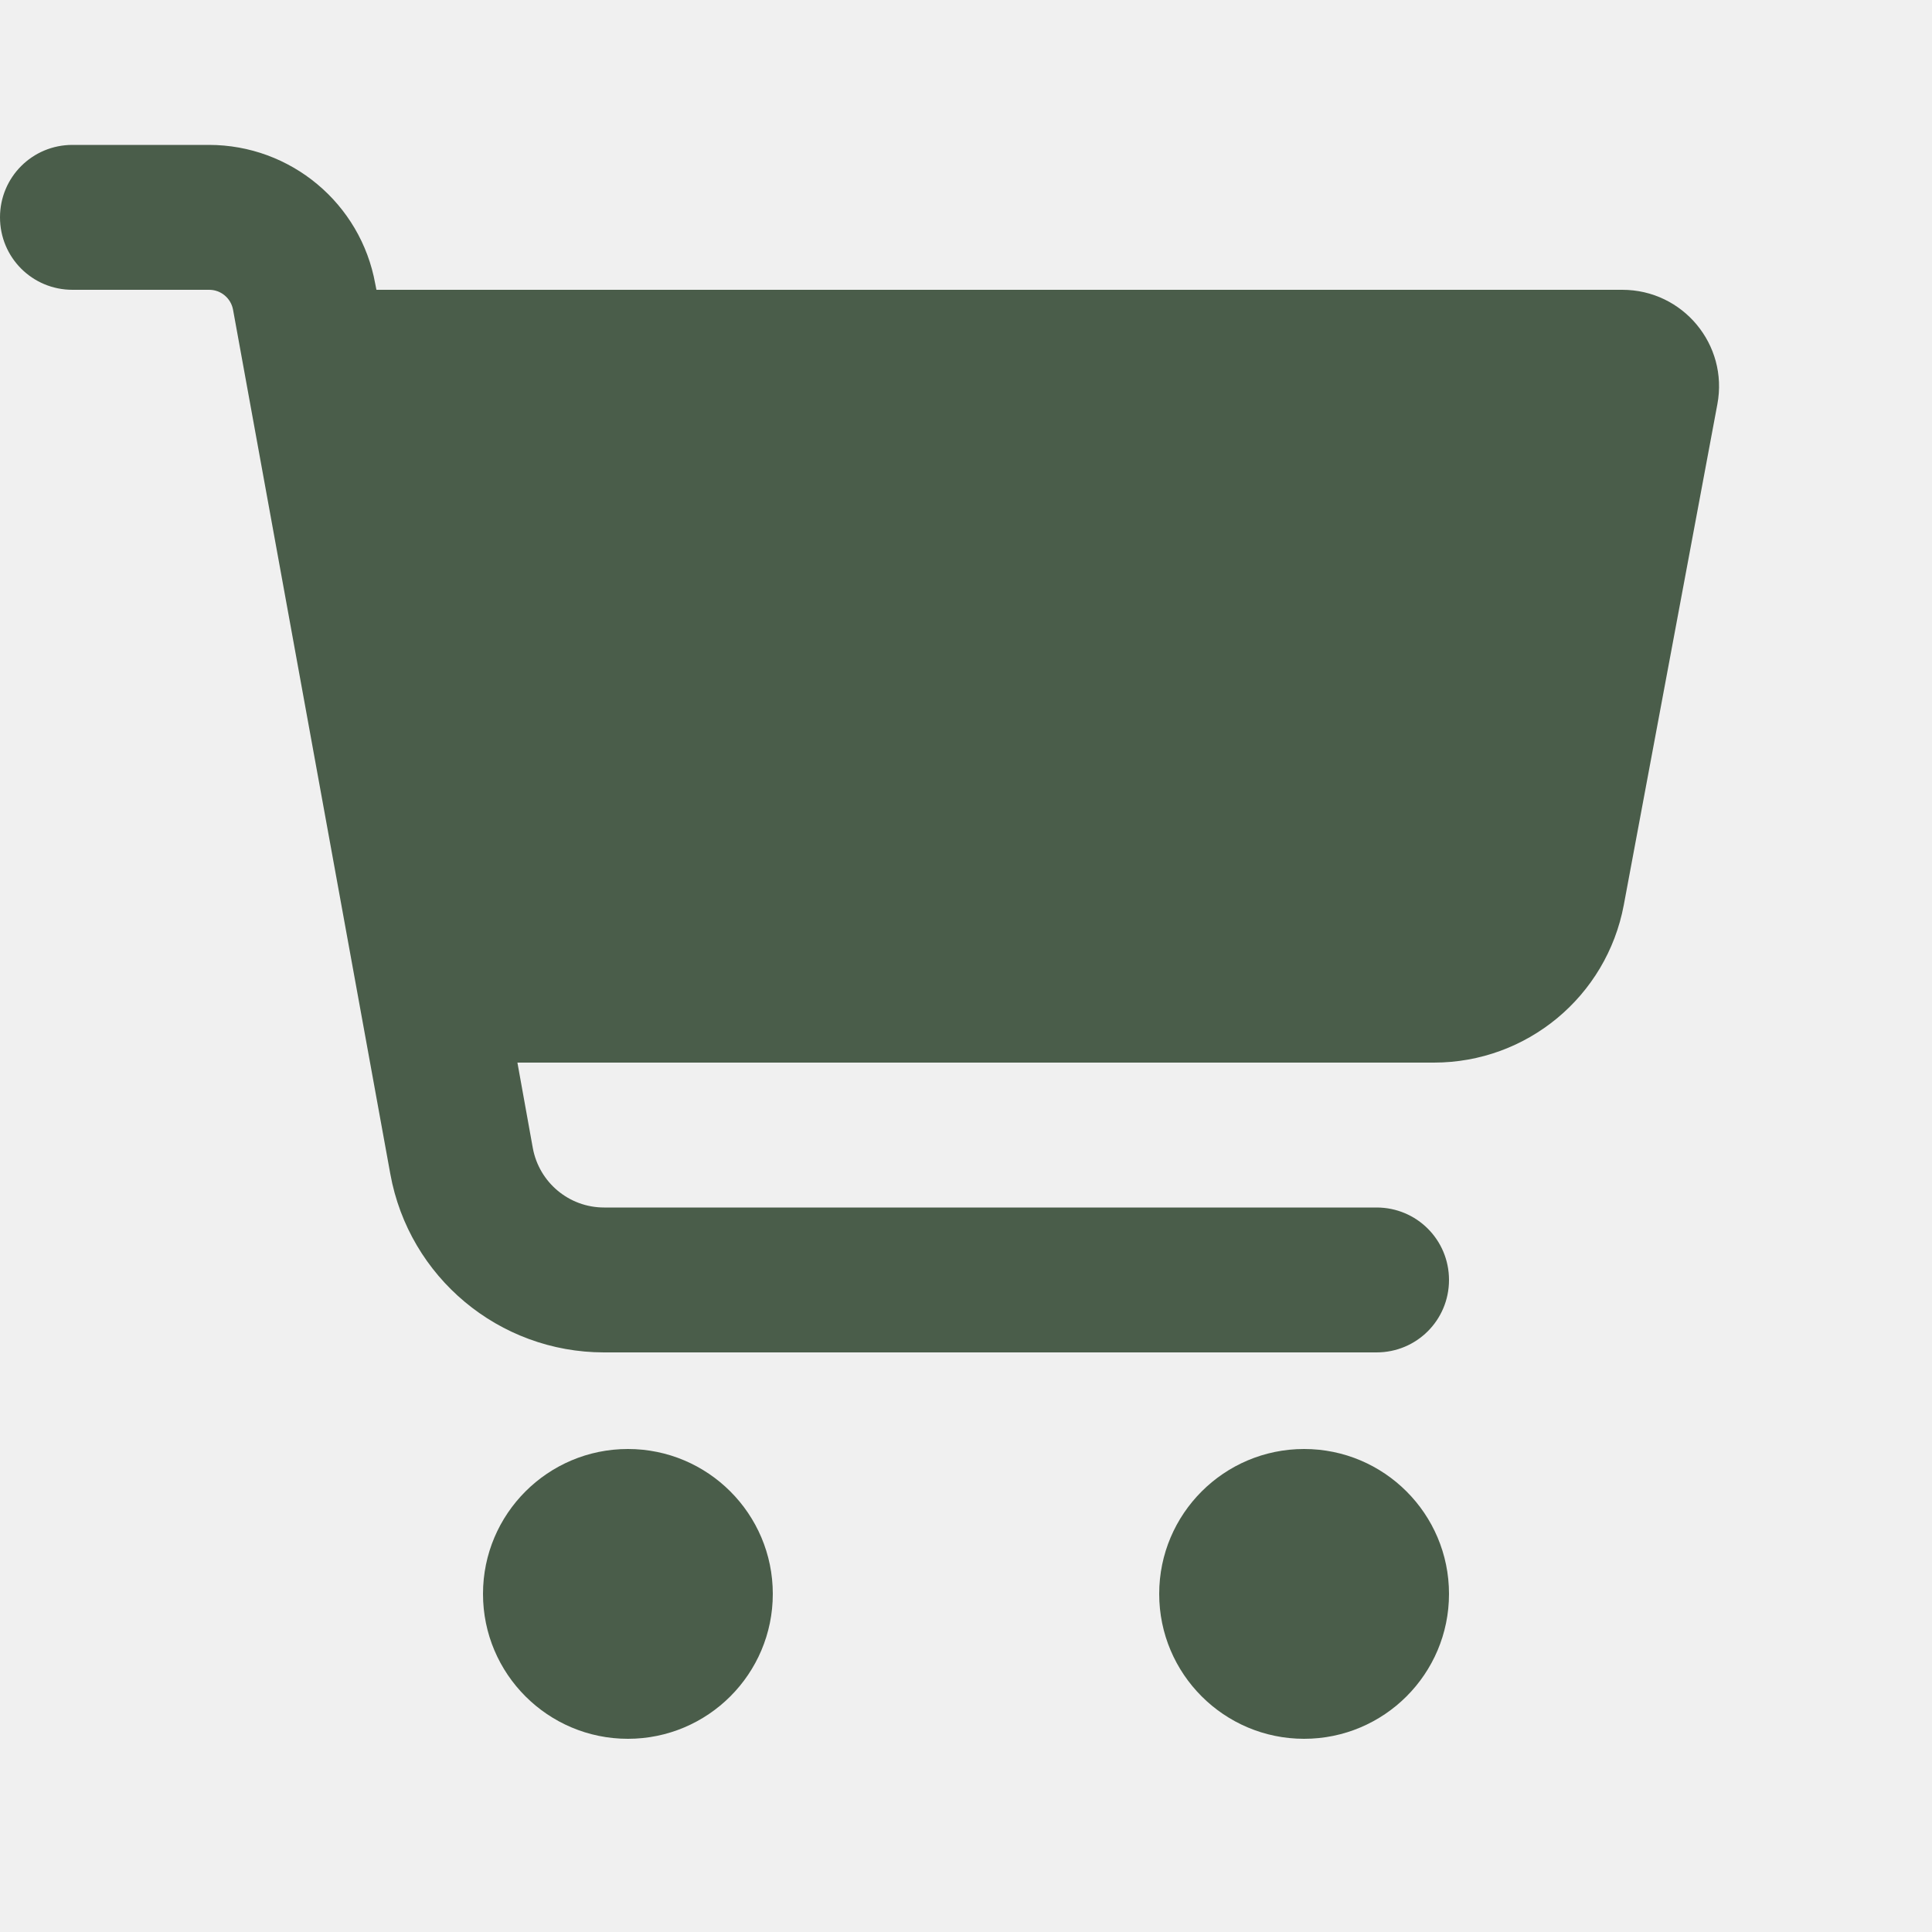
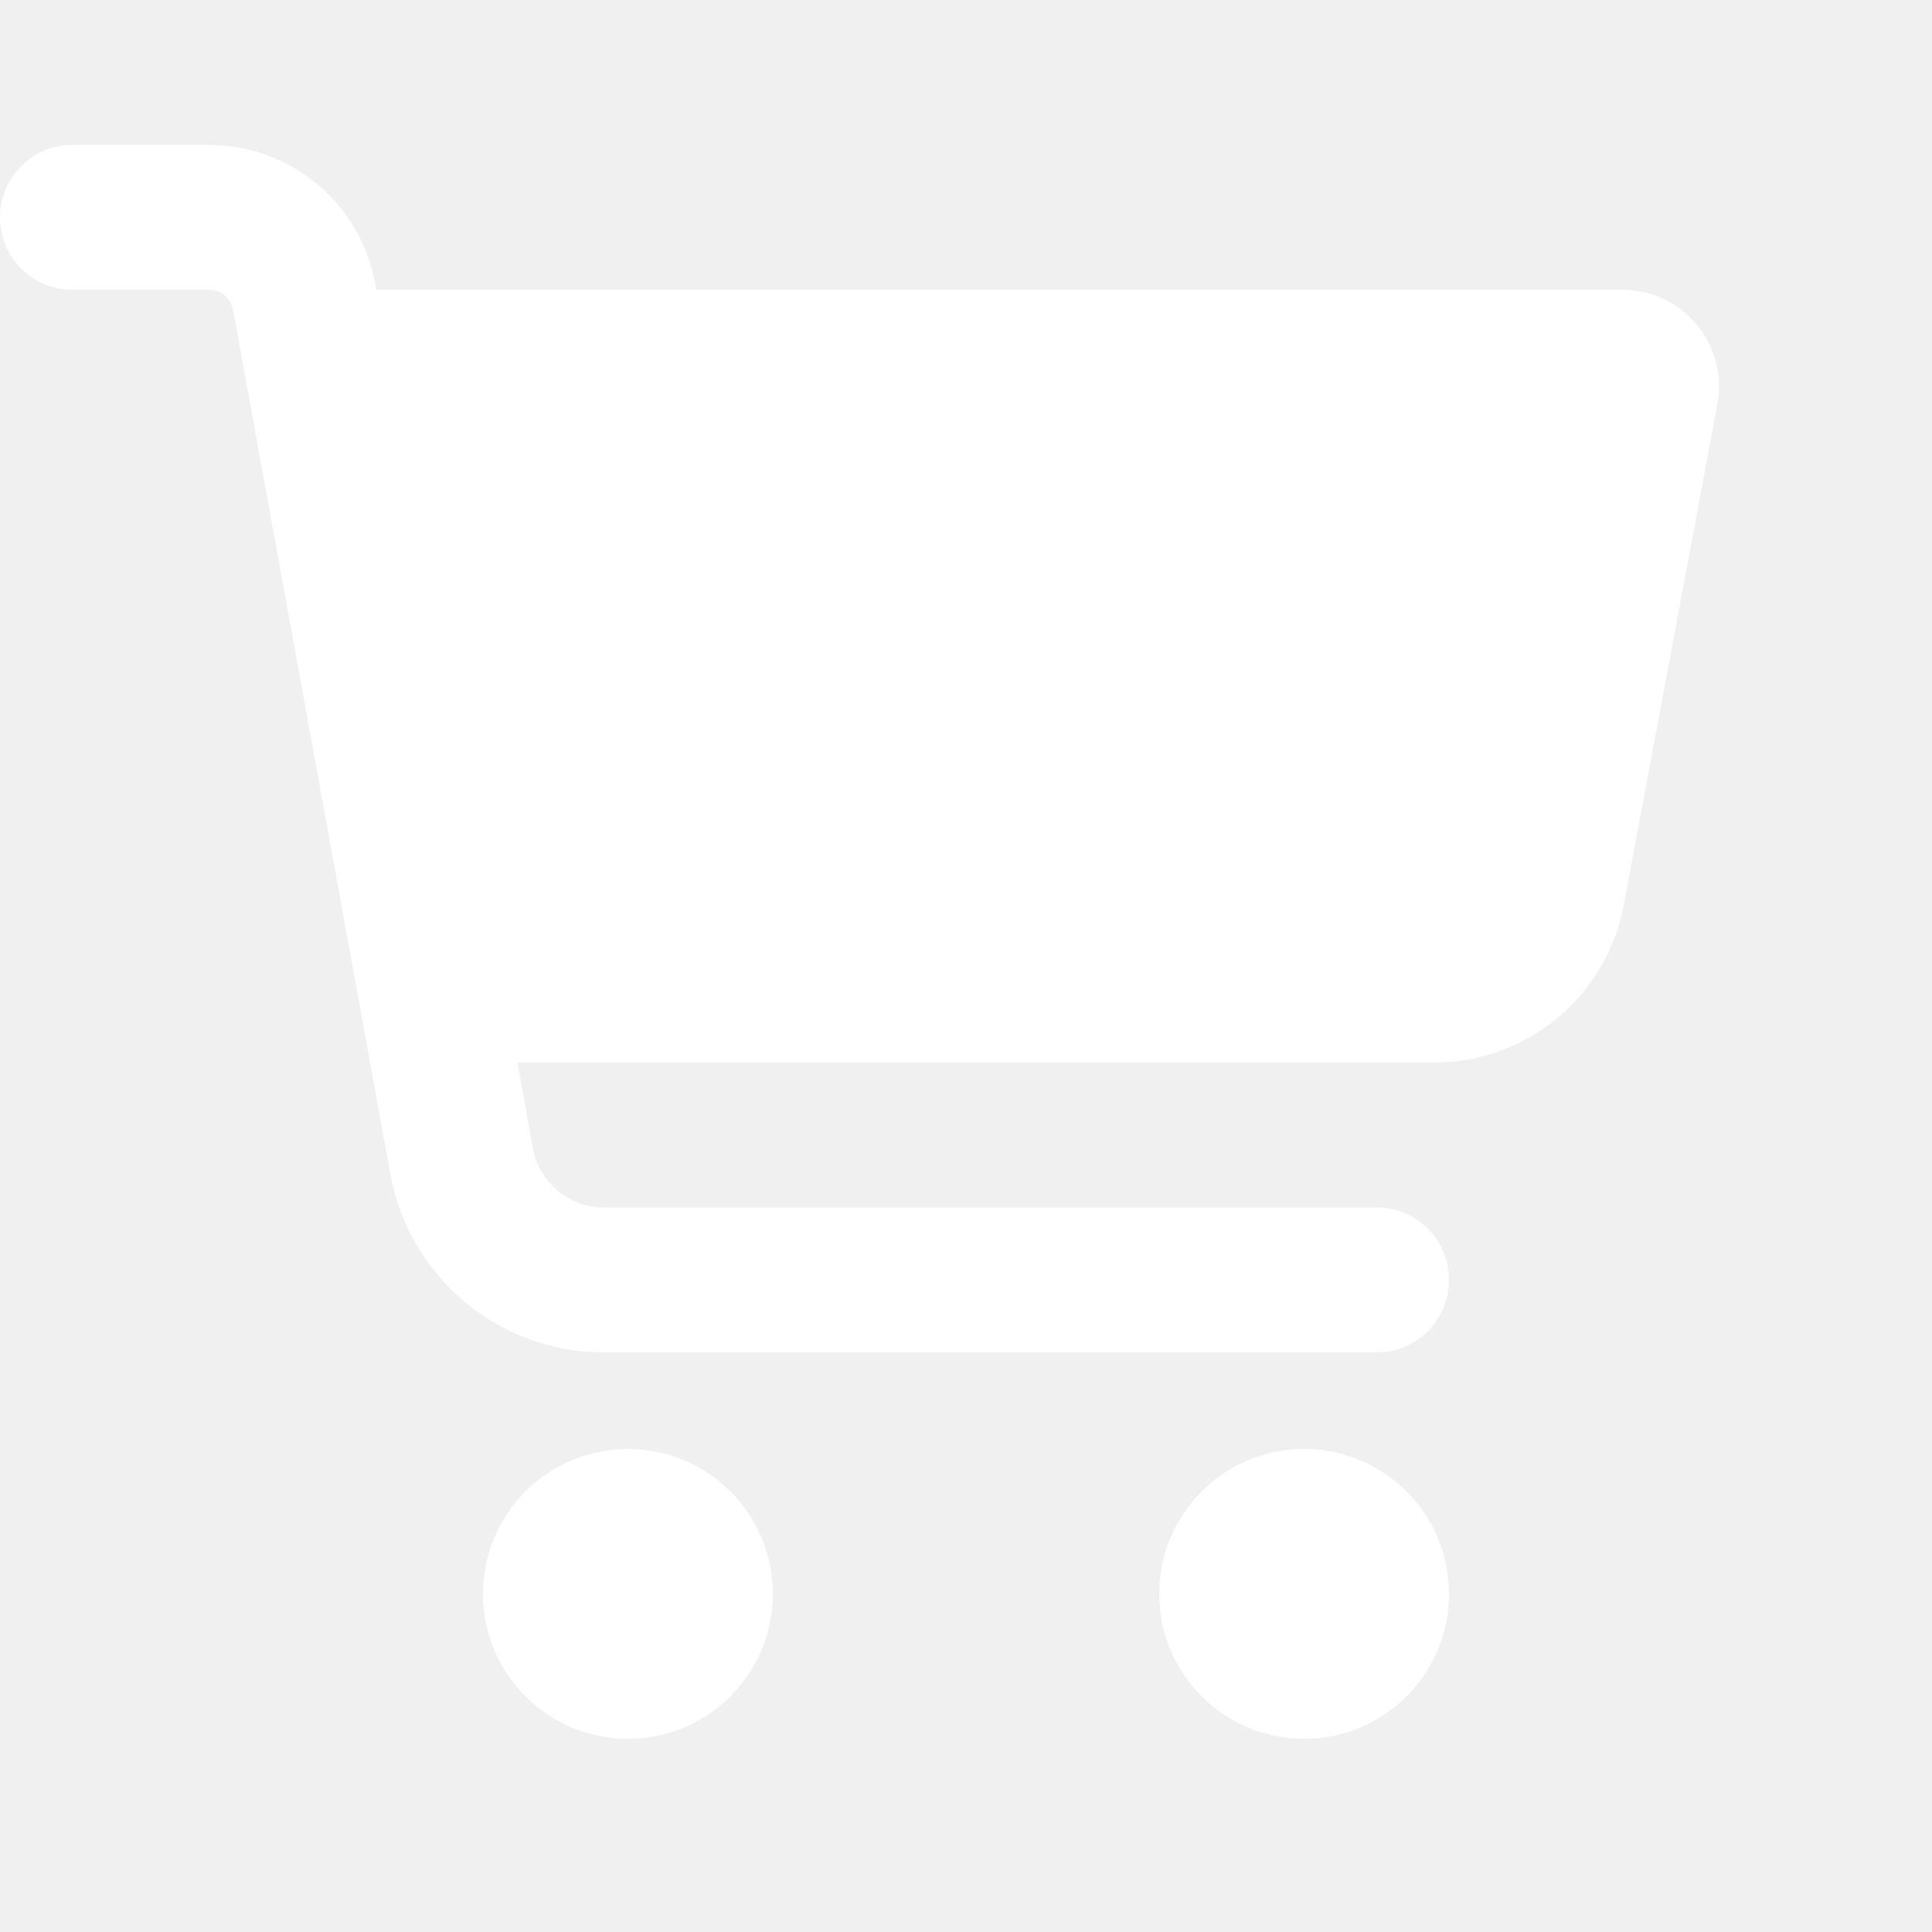
<svg xmlns="http://www.w3.org/2000/svg" viewBox="0 0 640 640">
-   <path fill="#4A5D4A" d="M24 48C10.7 48 0 58.7 0 72C0 85.3 10.7 96 24 96L69.3 96C73.2 96 76.5 98.8 77.2 102.6L129.3 388.9C135.5 423.1 165.3 448 200.1 448L456 448C469.3 448 480 437.3 480 424C480 410.7 469.3 400 456 400L200.1 400C188.5 400 178.6 391.7 176.5 380.3L171.4 352L475 352C505.8 352 532.2 330.1 537.9 299.8L568.9 133.9C572.6 114.2 557.5 96 537.4 96L124.7 96L124.3 94C119.5 67.4 96.3 48 69.2 48L24 48zM208 576C234.5 576 256 554.5 256 528C256 501.5 234.5 480 208 480C181.5 480 160 501.5 160 528C160 554.5 181.5 576 208 576zM432 576C458.5 576 480 554.5 480 528C480 501.5 458.5 480 432 480C405.5 480 384 501.5 384 528C384 554.5 405.5 576 432 576z" />
+   <path fill="#ffffff" d="M24 48C10.7 48 0 58.7 0 72C0 85.3 10.7 96 24 96L69.3 96C73.2 96 76.5 98.8 77.2 102.6L129.3 388.9C135.5 423.1 165.3 448 200.1 448L456 448C469.3 448 480 437.3 480 424C480 410.7 469.3 400 456 400L200.1 400C188.5 400 178.6 391.7 176.5 380.3L171.4 352L475 352C505.8 352 532.2 330.1 537.9 299.8L568.9 133.9C572.6 114.2 557.5 96 537.4 96L124.7 96L124.3 94C119.5 67.4 96.3 48 69.2 48L24 48zM208 576C234.5 576 256 554.5 256 528C256 501.5 234.5 480 208 480C181.5 480 160 501.5 160 528C160 554.5 181.5 576 208 576zM432 576C458.5 576 480 554.5 480 528C480 501.5 458.5 480 432 480C405.5 480 384 501.5 384 528C384 554.5 405.5 576 432 576z" />
</svg>
